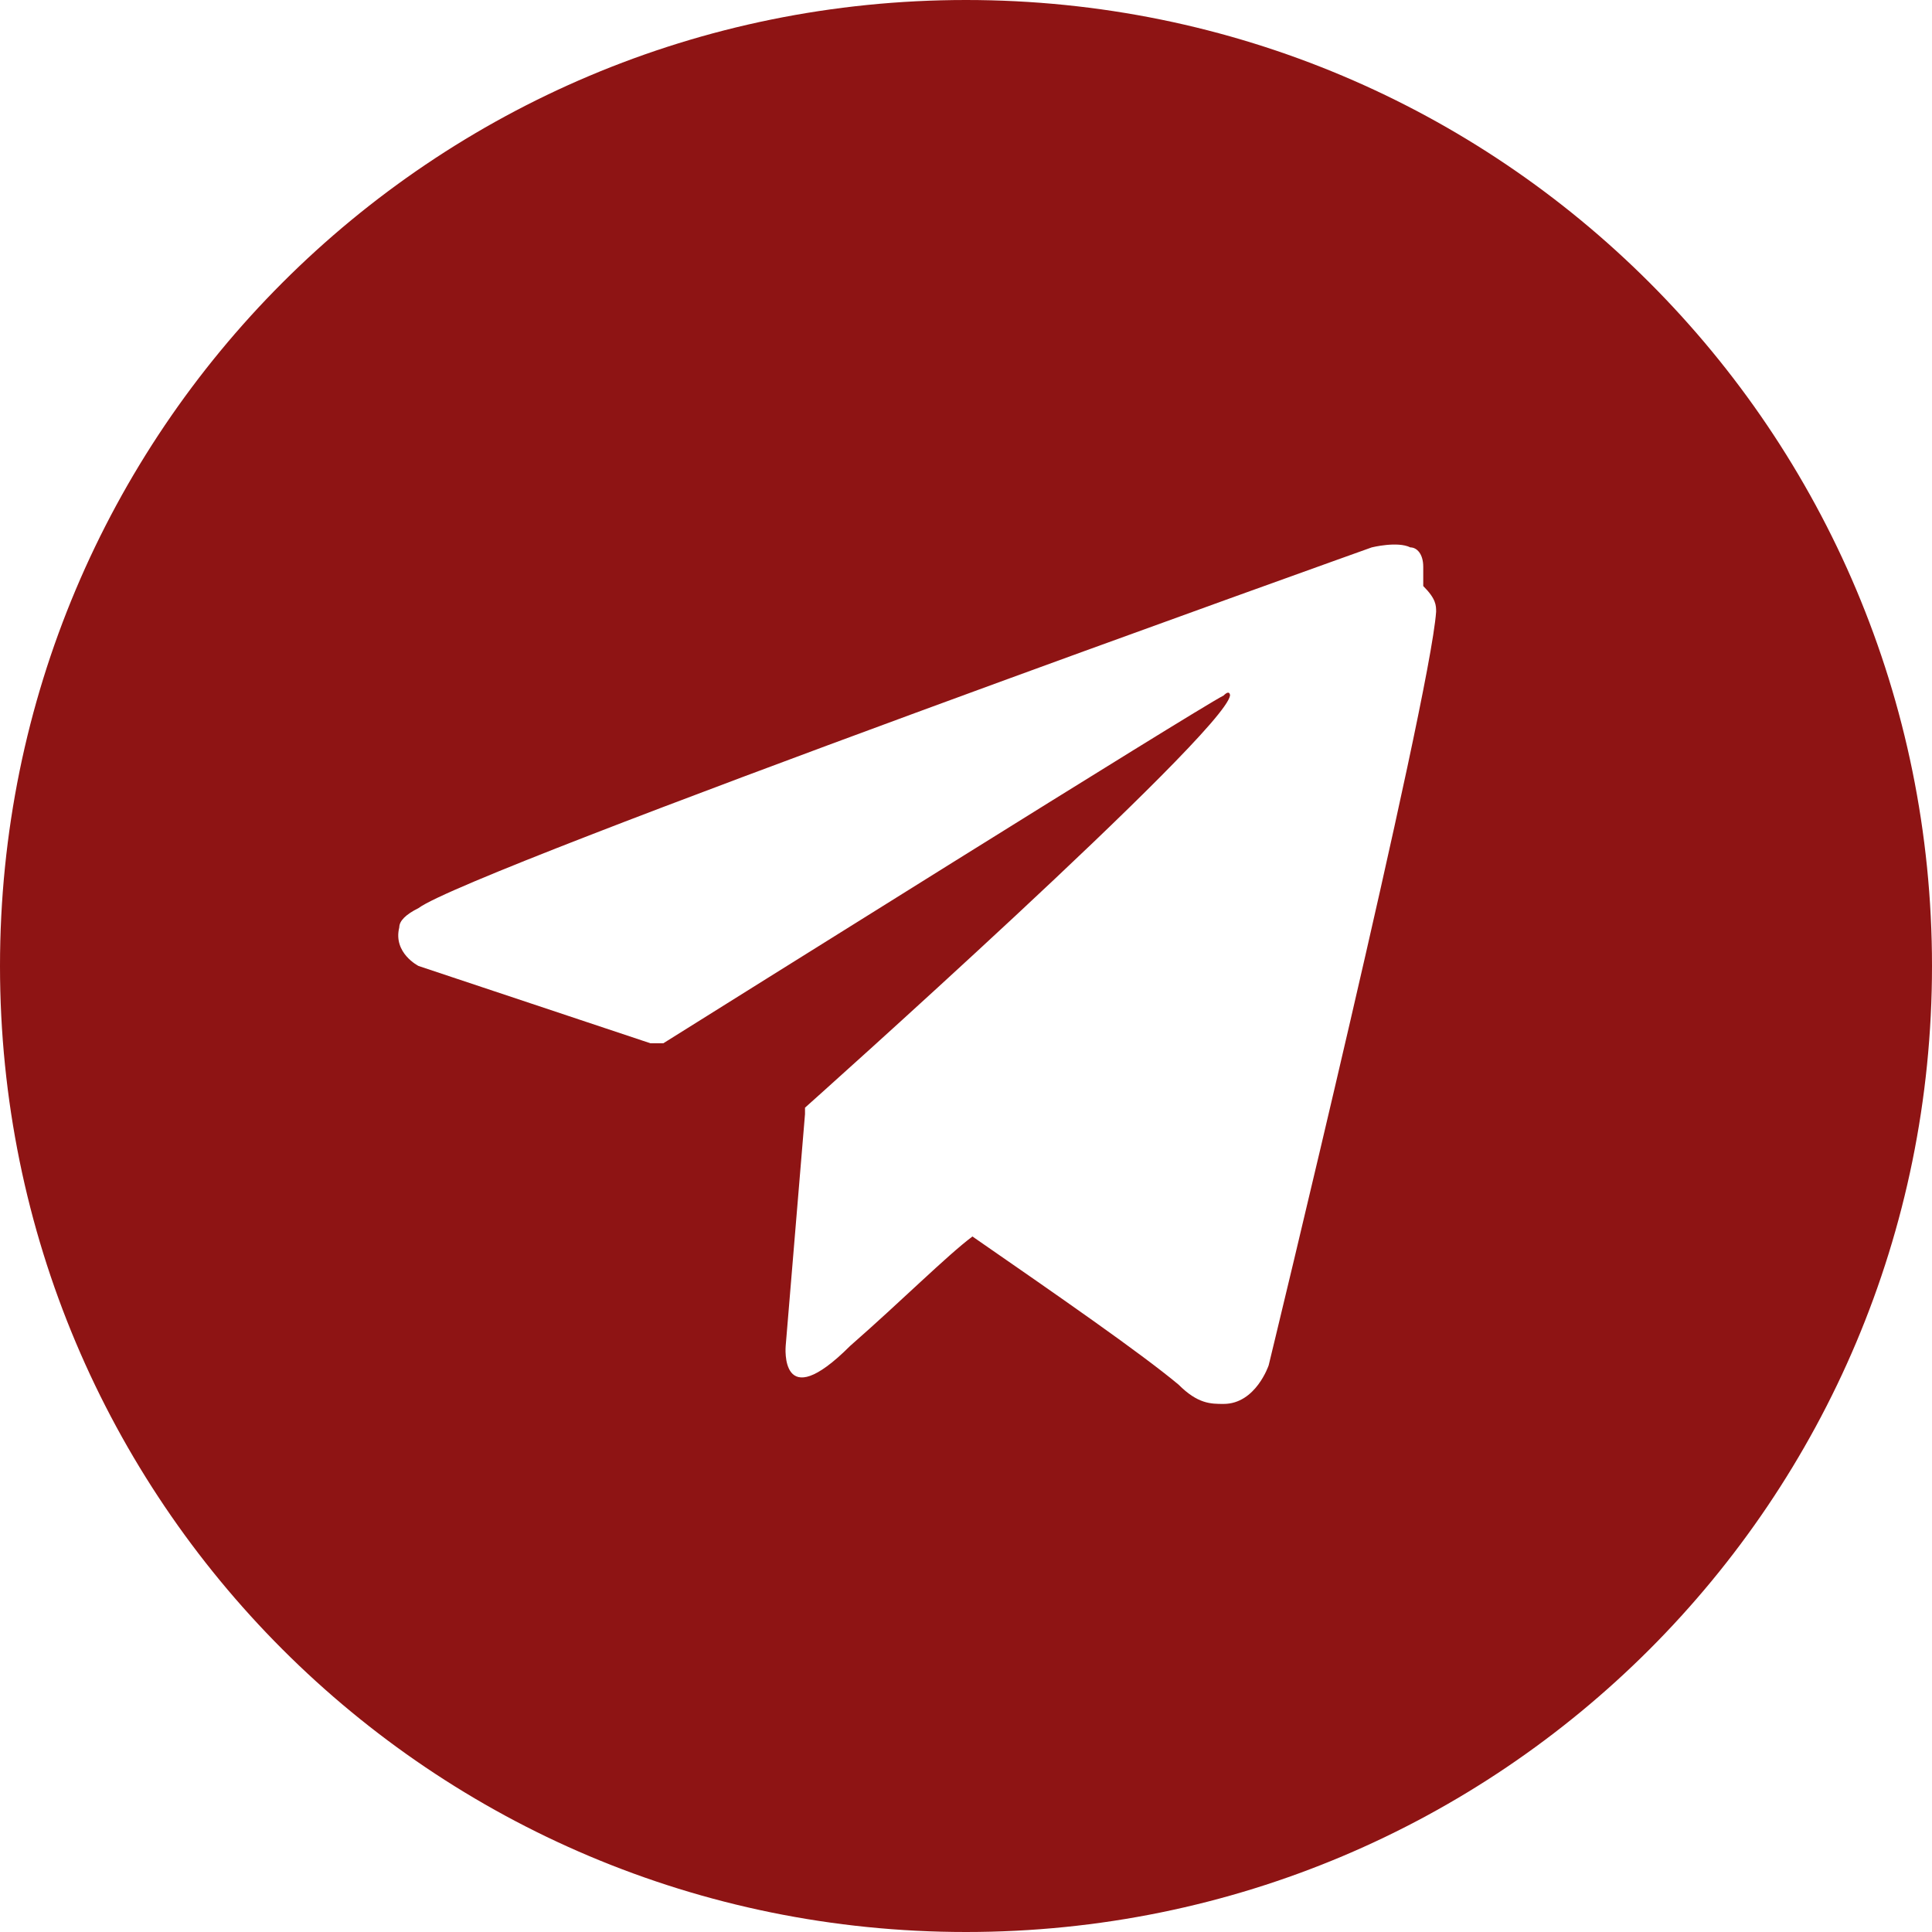
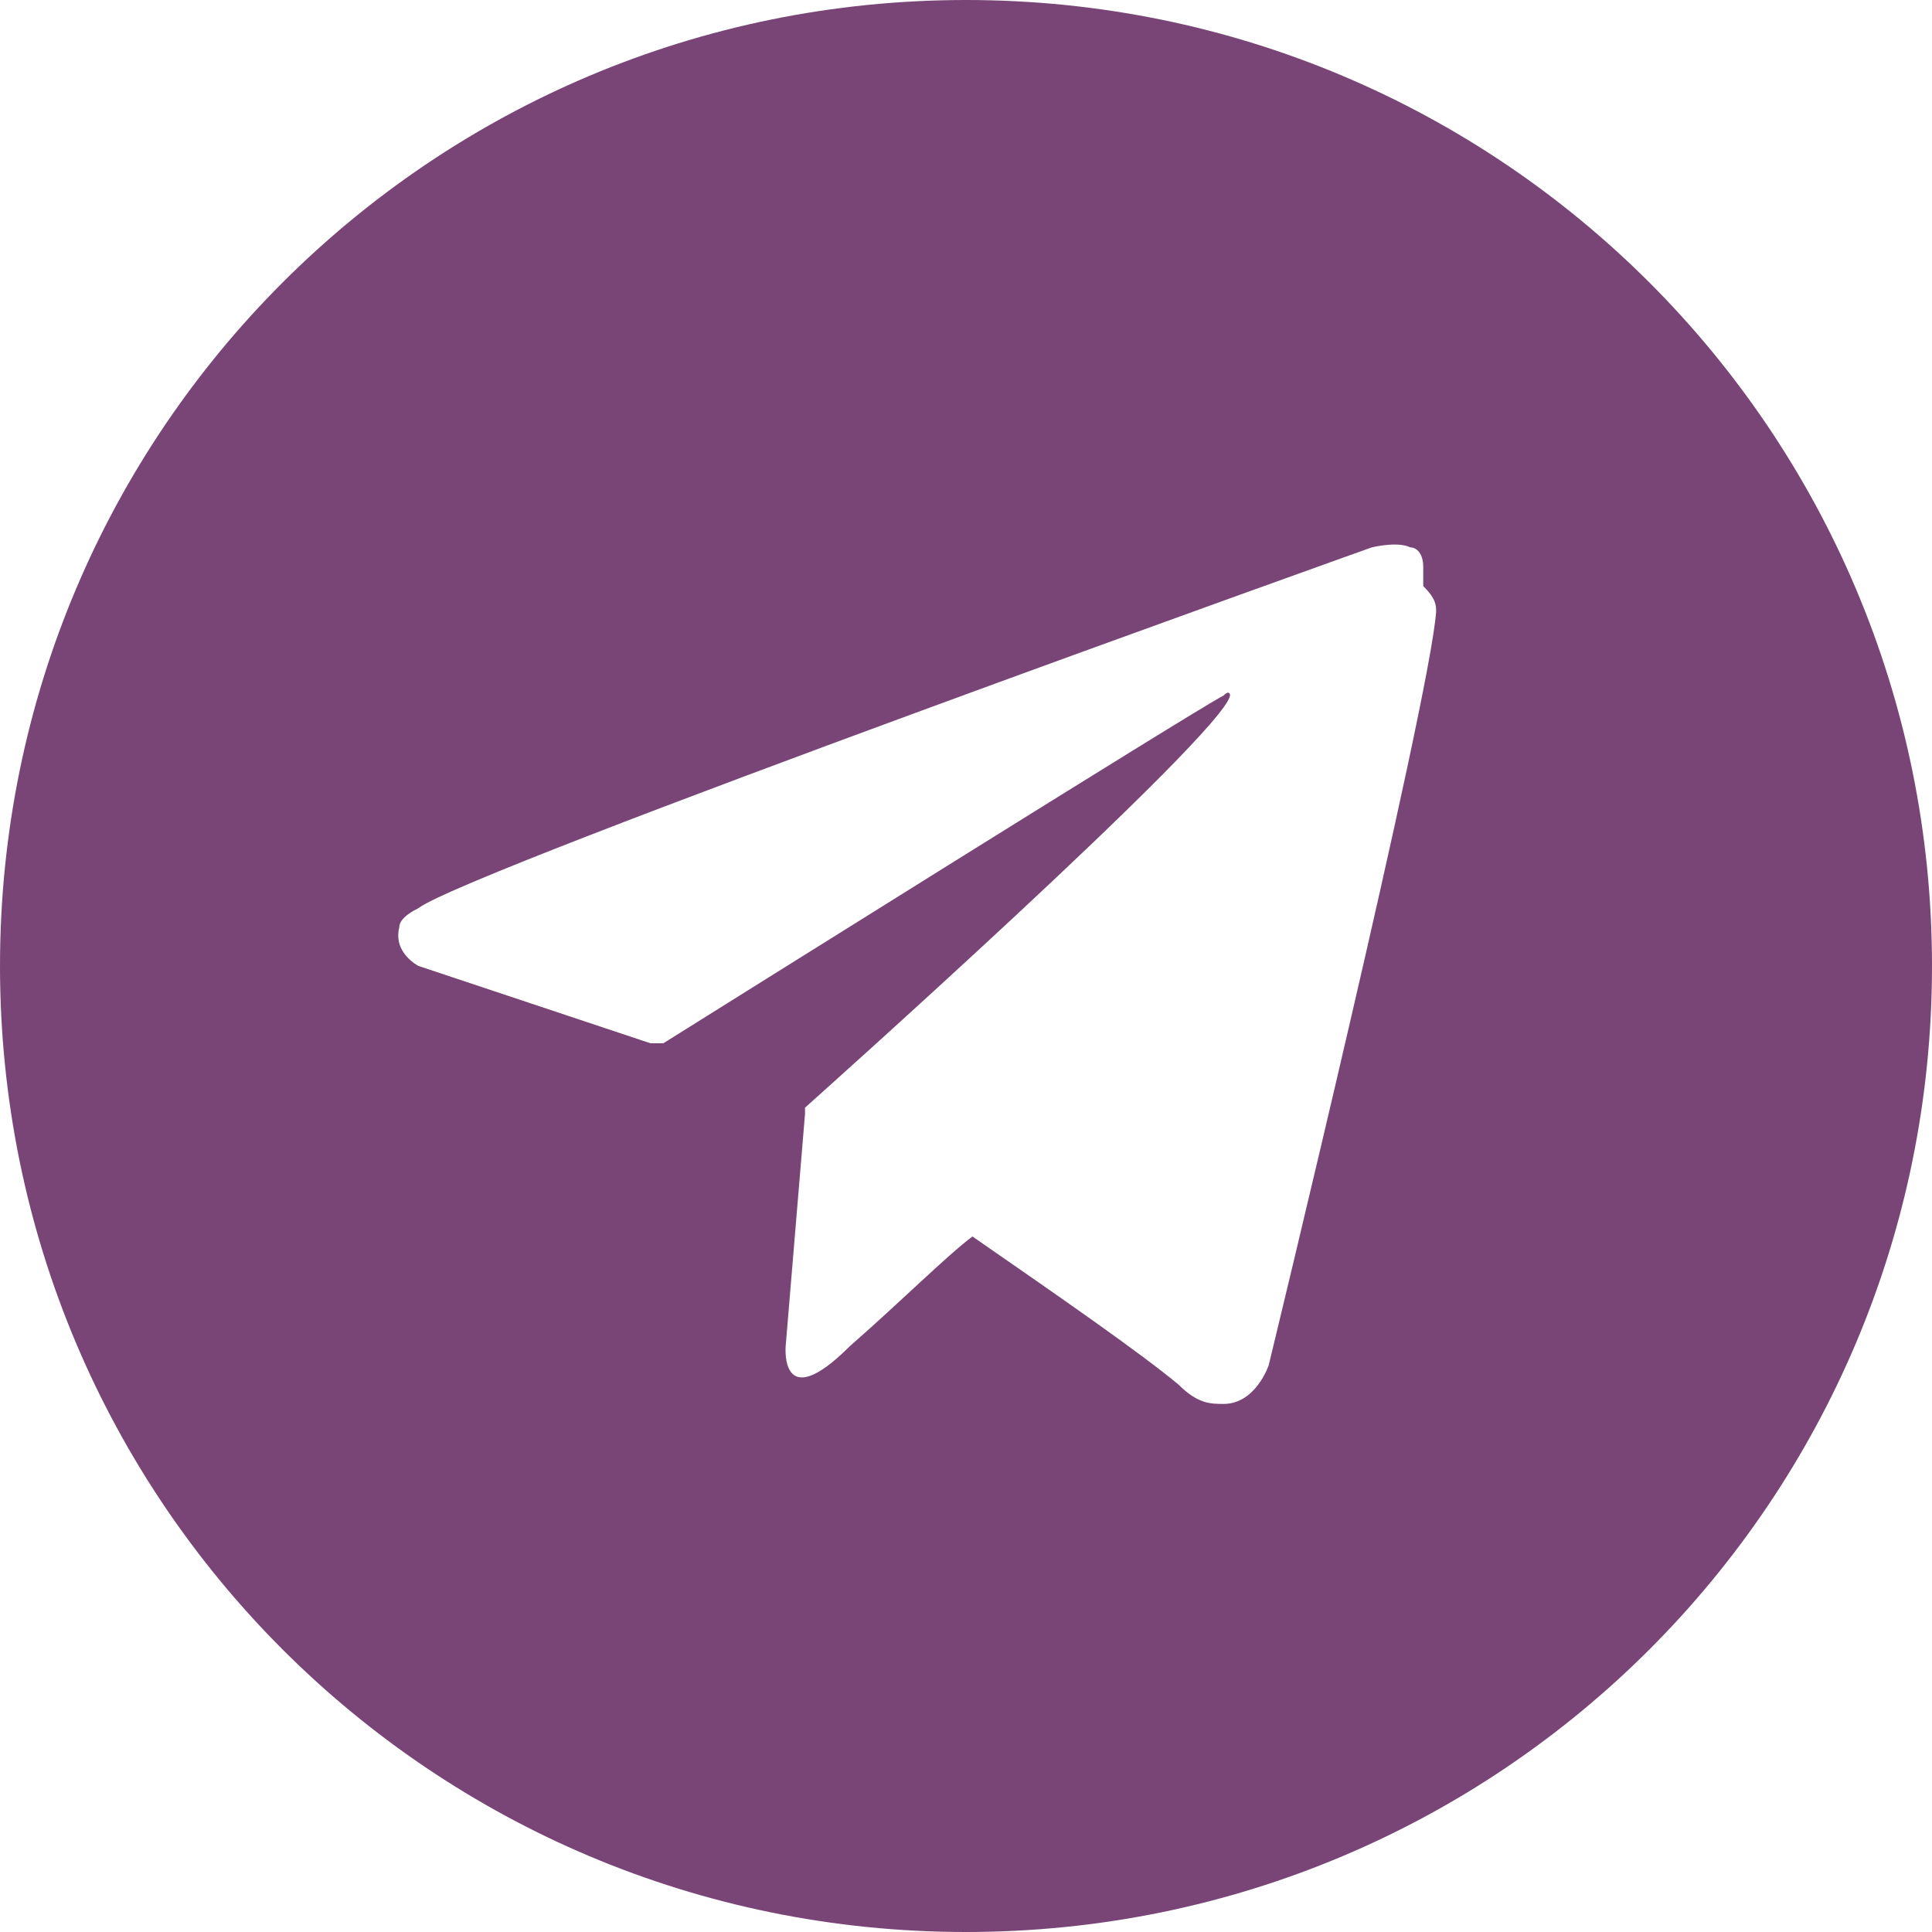
<svg xmlns="http://www.w3.org/2000/svg" version="1.1" id="Layer_1" x="0px" y="0px" viewBox="0 0 30 30" style="enable-background:new 0 0 30 30;" xml:space="preserve">
  <style type="text/css">
- 	.st0{fill:#8E1414;}
+ 	.st0{fill:#794577;}
</style>
  <path class="st0" d="M15,0C6.7,0,0,6.7,0,15s6.7,15,15,15s15-6.7,15-15S23.3,0,15,0z M22.3,9.5c-0.1,1.4-2.6,11.7-2.6,11.7  s-0.2,0.6-0.7,0.6c-0.2,0-0.4,0-0.7-0.3c-0.6-0.5-1.9-1.4-3.2-2.3c-0.4,0.3-1.1,1-1.9,1.7c-1.1,1.1-1,0-1,0l0.3-3.6l0,0v-0.1  c0,0,6.5-5.8,6.6-6.4c0,0,0-0.1-0.1,0c-0.4,0.2-7.9,4.9-8.7,5.4h-0.2L6.5,15c0,0-0.4-0.2-0.3-0.6c0-0.1,0.1-0.2,0.3-0.3  c0.8-0.6,14.8-5.6,14.8-5.6s0.4-0.1,0.6,0c0.1,0,0.2,0.1,0.2,0.3c0,0.1,0,0.2,0,0.3C22.3,9.3,22.3,9.4,22.3,9.5z" />
</svg>
